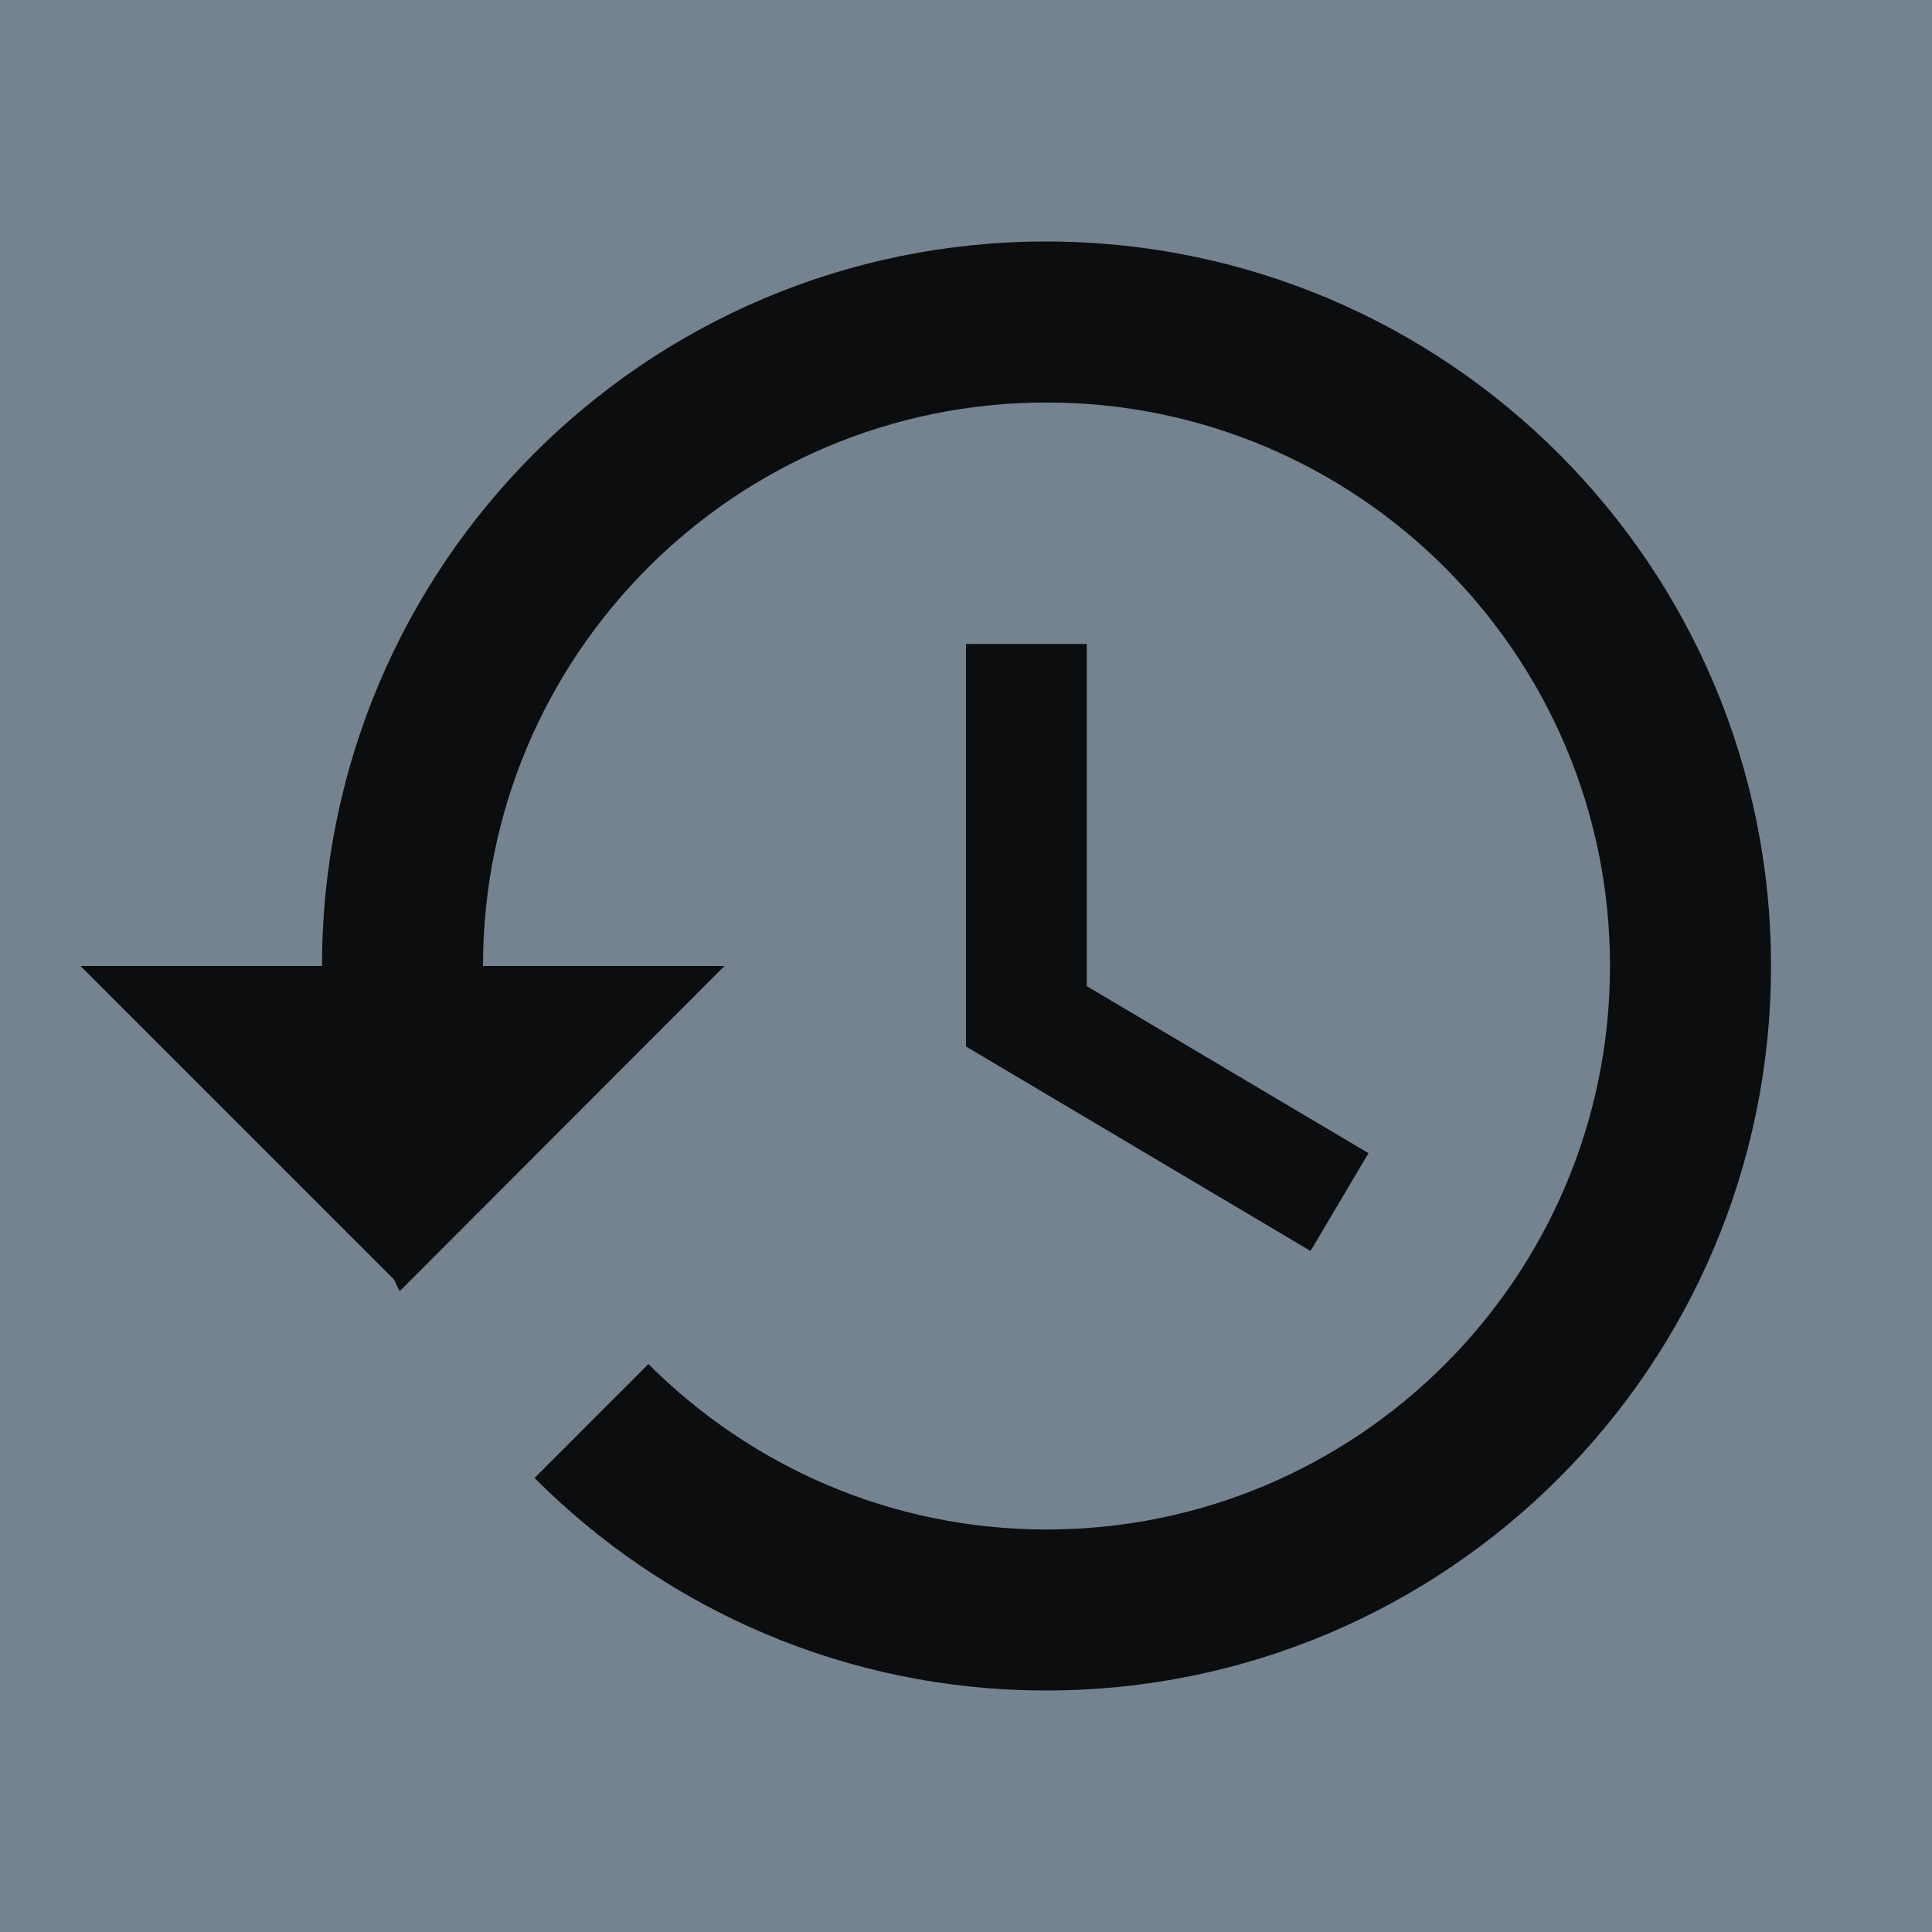
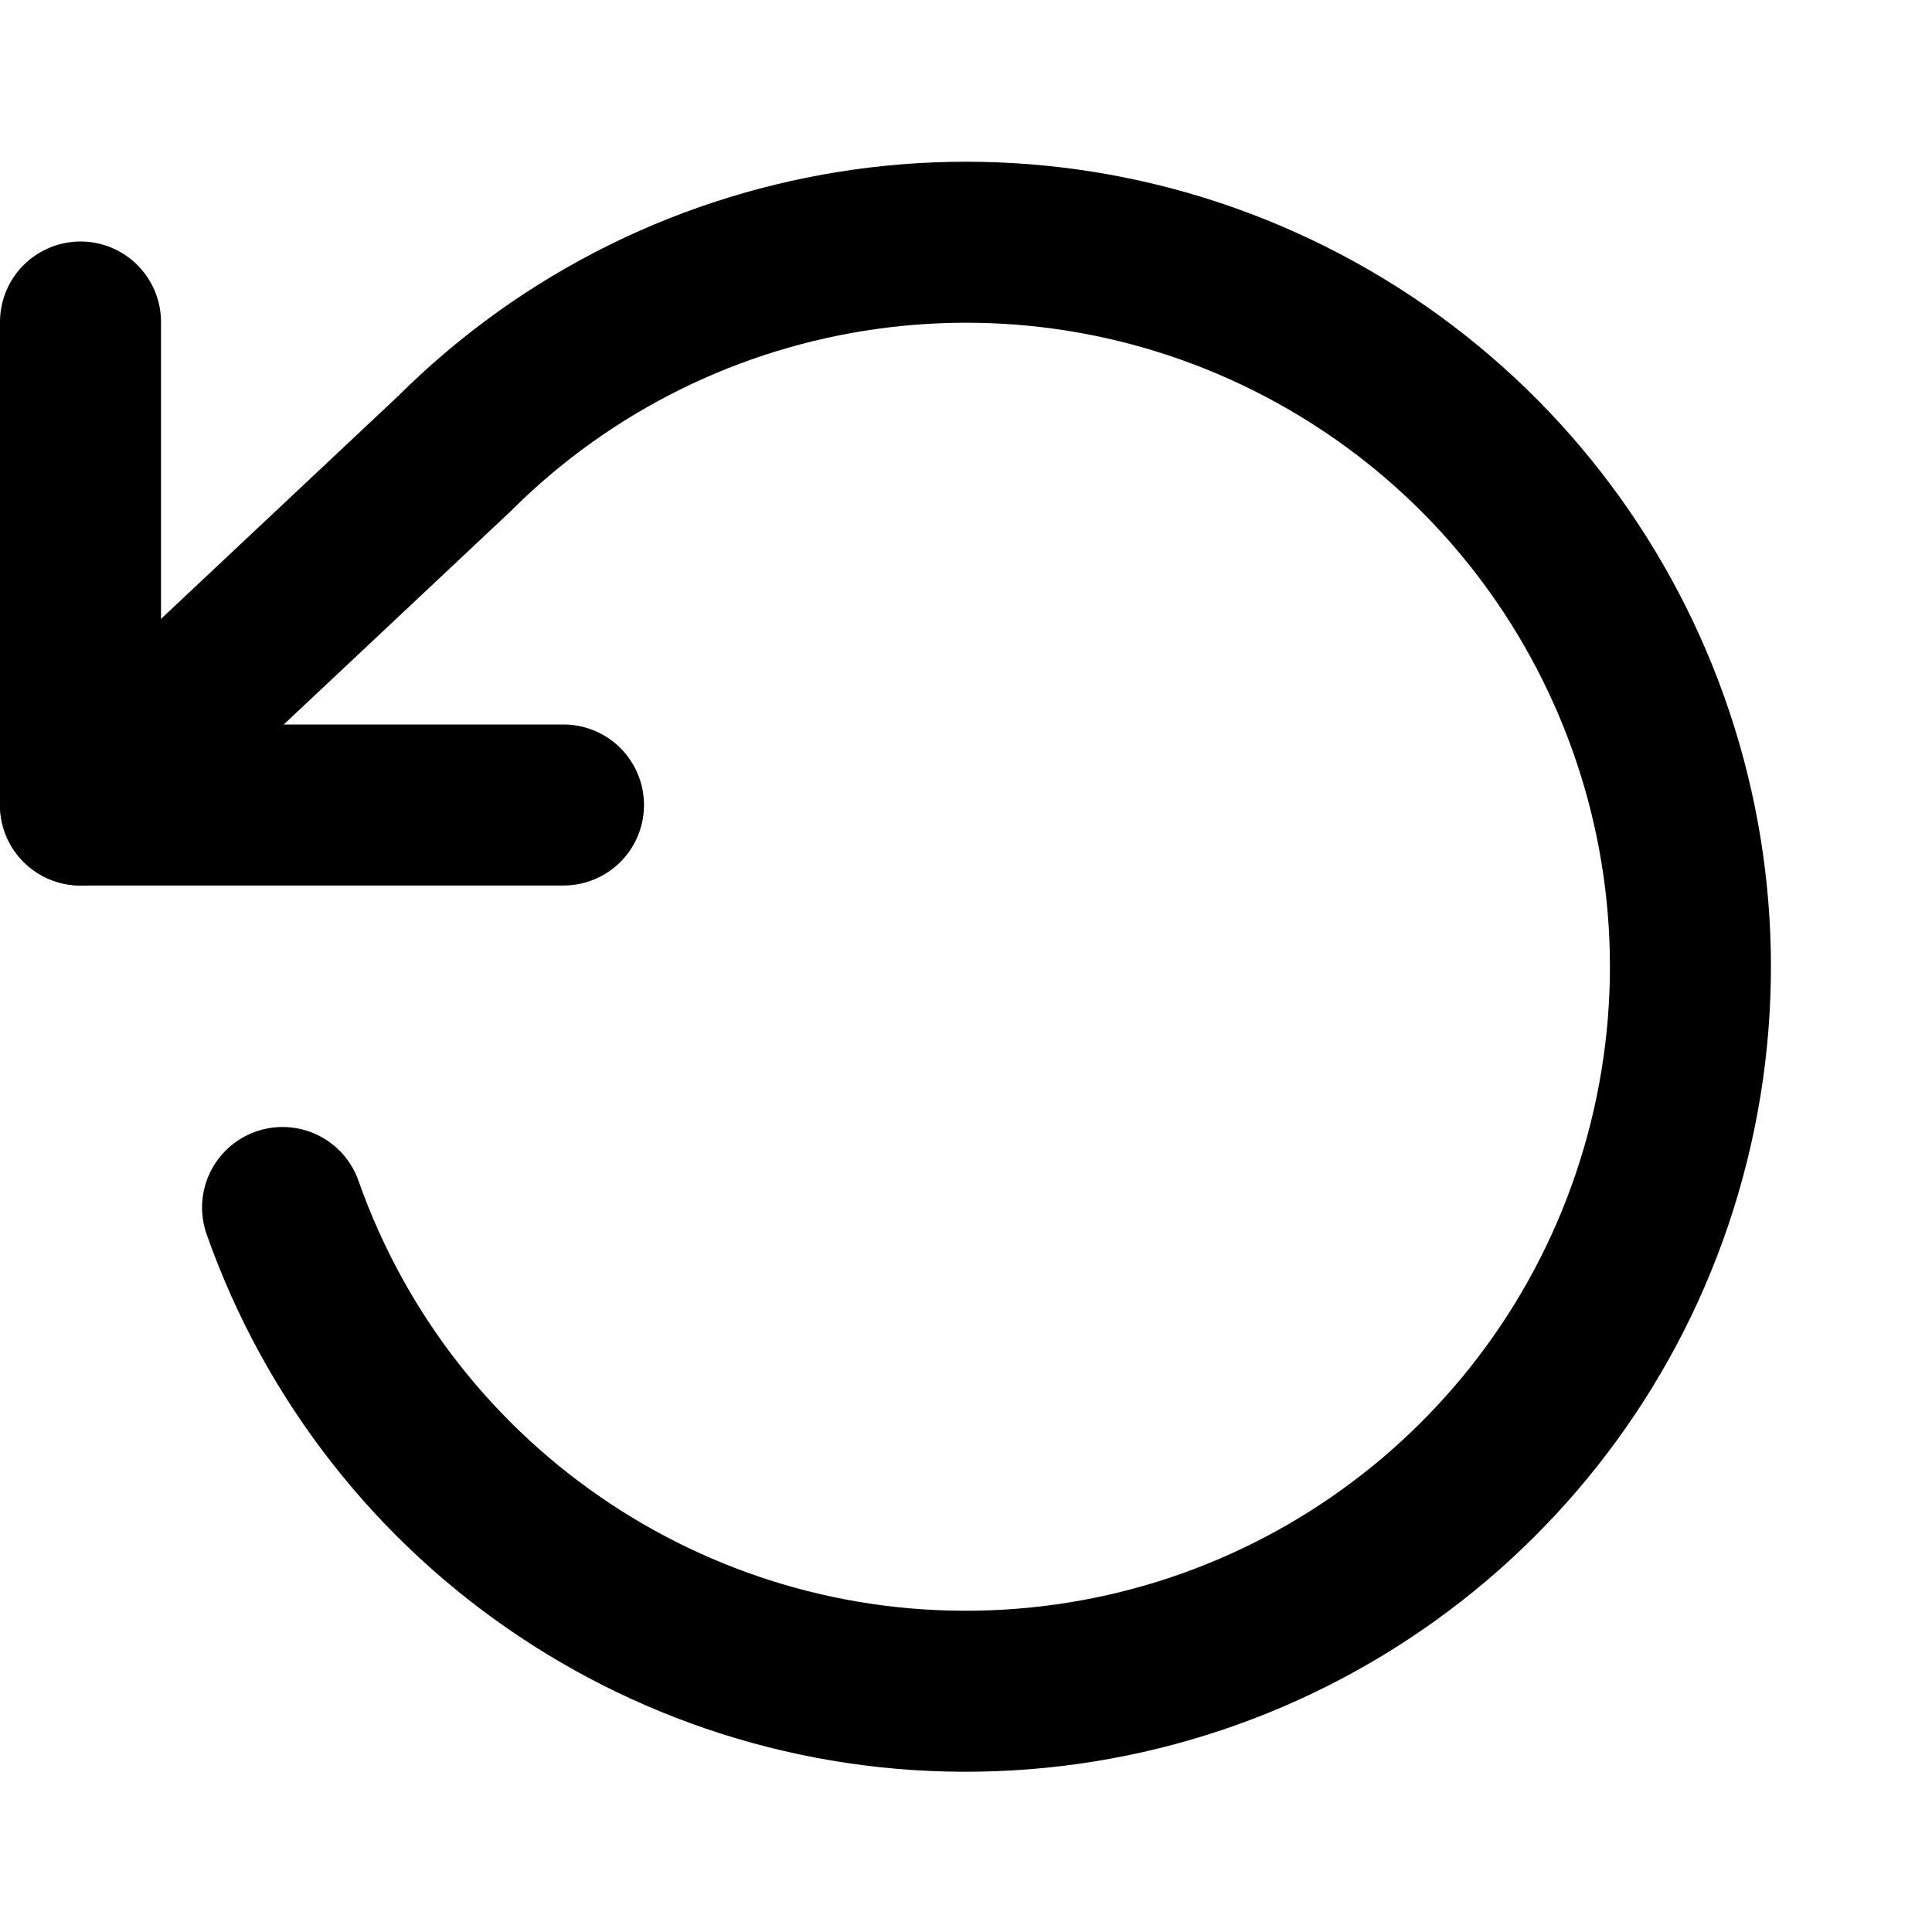
- <svg xmlns="http://www.w3.org/2000/svg" height="48" viewBox="0 0 48 48" width="48">
-   <path d="M0 0h48v48h-48z" fill="#758391" />
-   <path d="M25.99 6c-9.95 0-17.99 8.06-17.99 18h-6l7.79 7.79.14.29 8.07-8.08h-6c0-7.73 6.27-14 14-14s14 6.27 14 14-6.27 14-14 14c-3.87 0-7.36-1.58-9.89-4.11l-2.83 2.83c3.25 3.26 7.74 5.28 12.71 5.28 9.95 0 18.01-8.06 18.01-18s-8.06-18-18.01-18zm-1.99 10v10l8.56 5.08 1.44-2.43-7-4.15v-8.5h-3z" opacity=".9" />
+ <svg xmlns="http://www.w3.org/2000/svg" width="24" height="24" viewBox="0 0 24 24" fill="none" stroke="currentColor" stroke-width="2" stroke-linecap="round" stroke-linejoin="round" class="feather feather-rotate-ccw">
+   <polyline points="1 4 1 10 7 10" />
+   <path d="M3.51 15a9 9 0 1 0 2.13-9.36L1 10" />
</svg>
